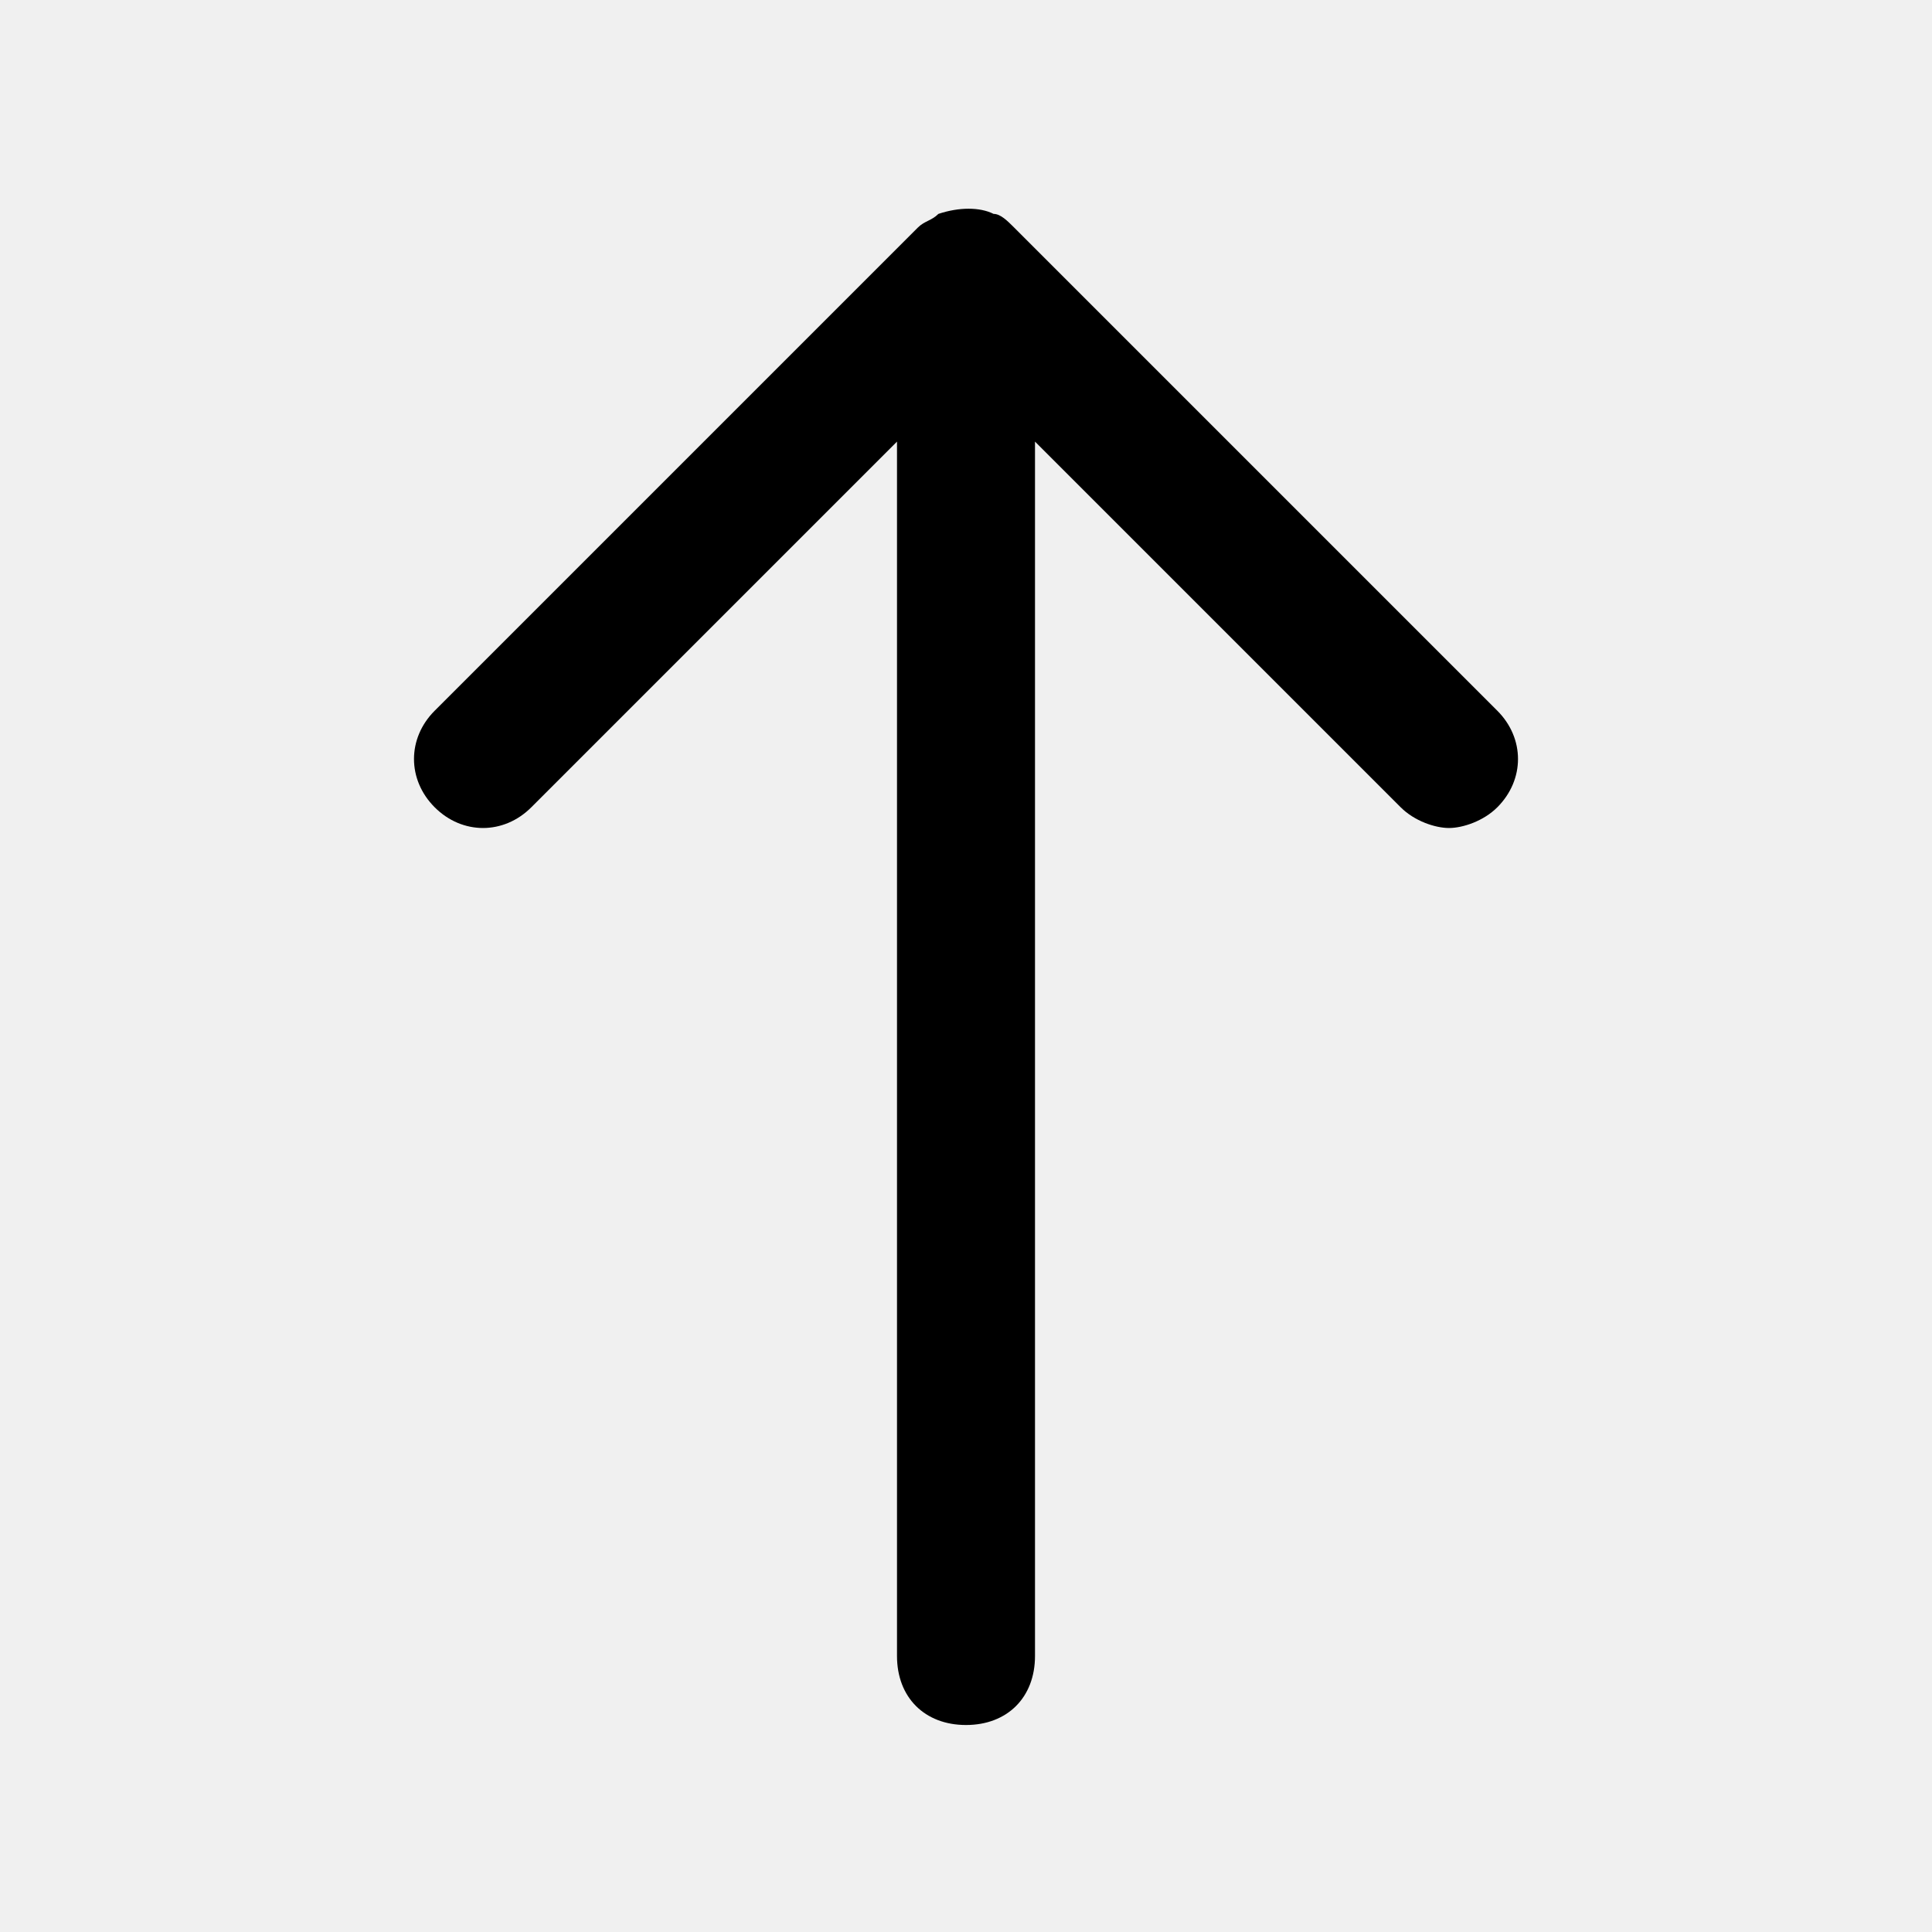
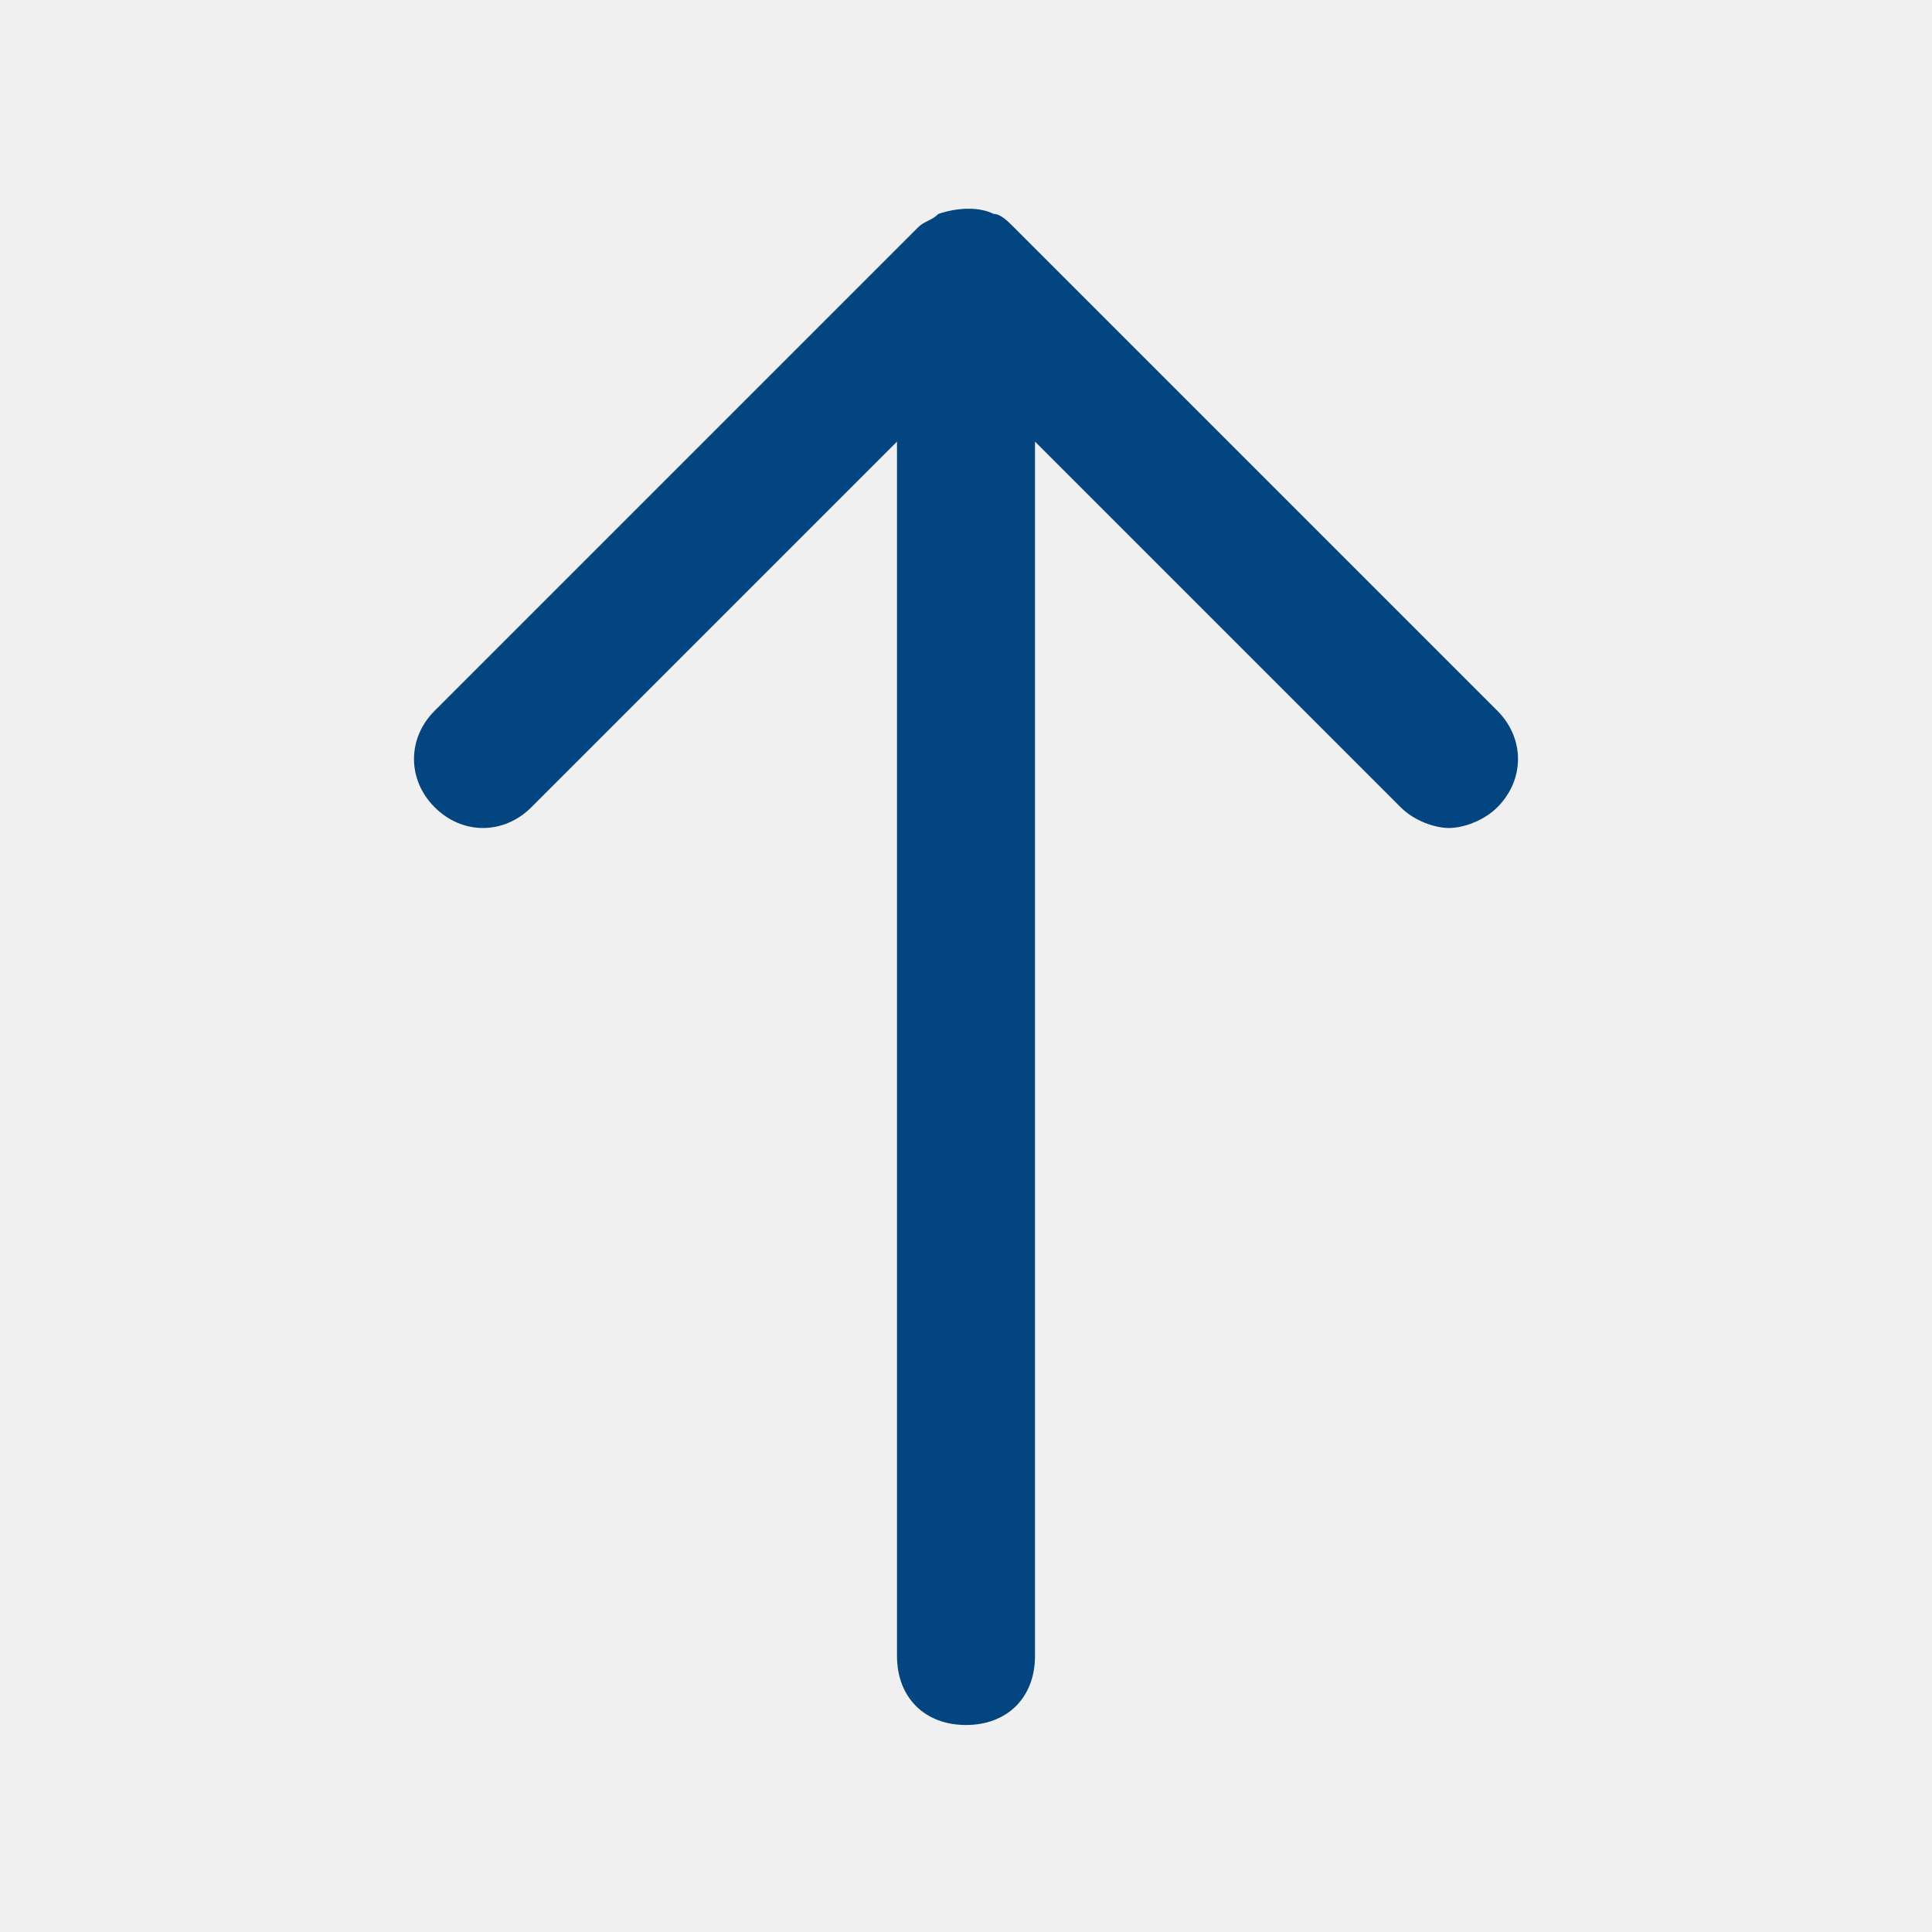
<svg xmlns="http://www.w3.org/2000/svg" version="1.1" id="Layer_1" x="0px" y="0px" width="28px" height="28px" viewBox="0 0 28 28" style="enable-background:new 0 0 28 28;" xml:space="preserve">
  <style type="text/css">
	.st0{fill:#034580;}
	.st1{fill:#FFFFFF;}
	.st2{fill:none;}
	.st3{fill:#E3F1F8;}
	.st4{fill:#99D2E8;}
	.st5{fill:#002F5F;}
	.st6{fill:#EB174B;}
	.st7{opacity:0.12;fill-rule:evenodd;clip-rule:evenodd;}
	.st8{fill:#282928;}
</style>
-   <path d="M7.7,11.7L13,6.4V24c0,0.6,0.4,1,1,1s1-0.4,1-1V6.4l5.3,5.3c0.2,0.2,0.5,0.3,0.7,0.3s0.5-0.1,0.7-0.3c0.4-0.4,0.4-1,0-1.4  l-7-7c-0.1-0.1-0.2-0.2-0.3-0.2c-0.2-0.1-0.5-0.1-0.8,0c-0.1,0.1-0.2,0.1-0.3,0.2l-7,7c-0.4,0.4-0.4,1,0,1.4S7.3,12.1,7.7,11.7z" />
+   <path class="st0" d="M7.7,11.7L13,6.4V24c0,0.6,0.4,1,1,1s1-0.4,1-1V6.4l5.3,5.3c0.2,0.2,0.5,0.3,0.7,0.3s0.5-0.1,0.7-0.3c0.4-0.4,0.4-1,0-1.4  l-7-7c-0.1-0.1-0.2-0.2-0.3-0.2c-0.2-0.1-0.5-0.1-0.8,0c-0.1,0.1-0.2,0.1-0.3,0.2l-7,7c-0.4,0.4-0.4,1,0,1.4S7.3,12.1,7.7,11.7z" />
</svg>
